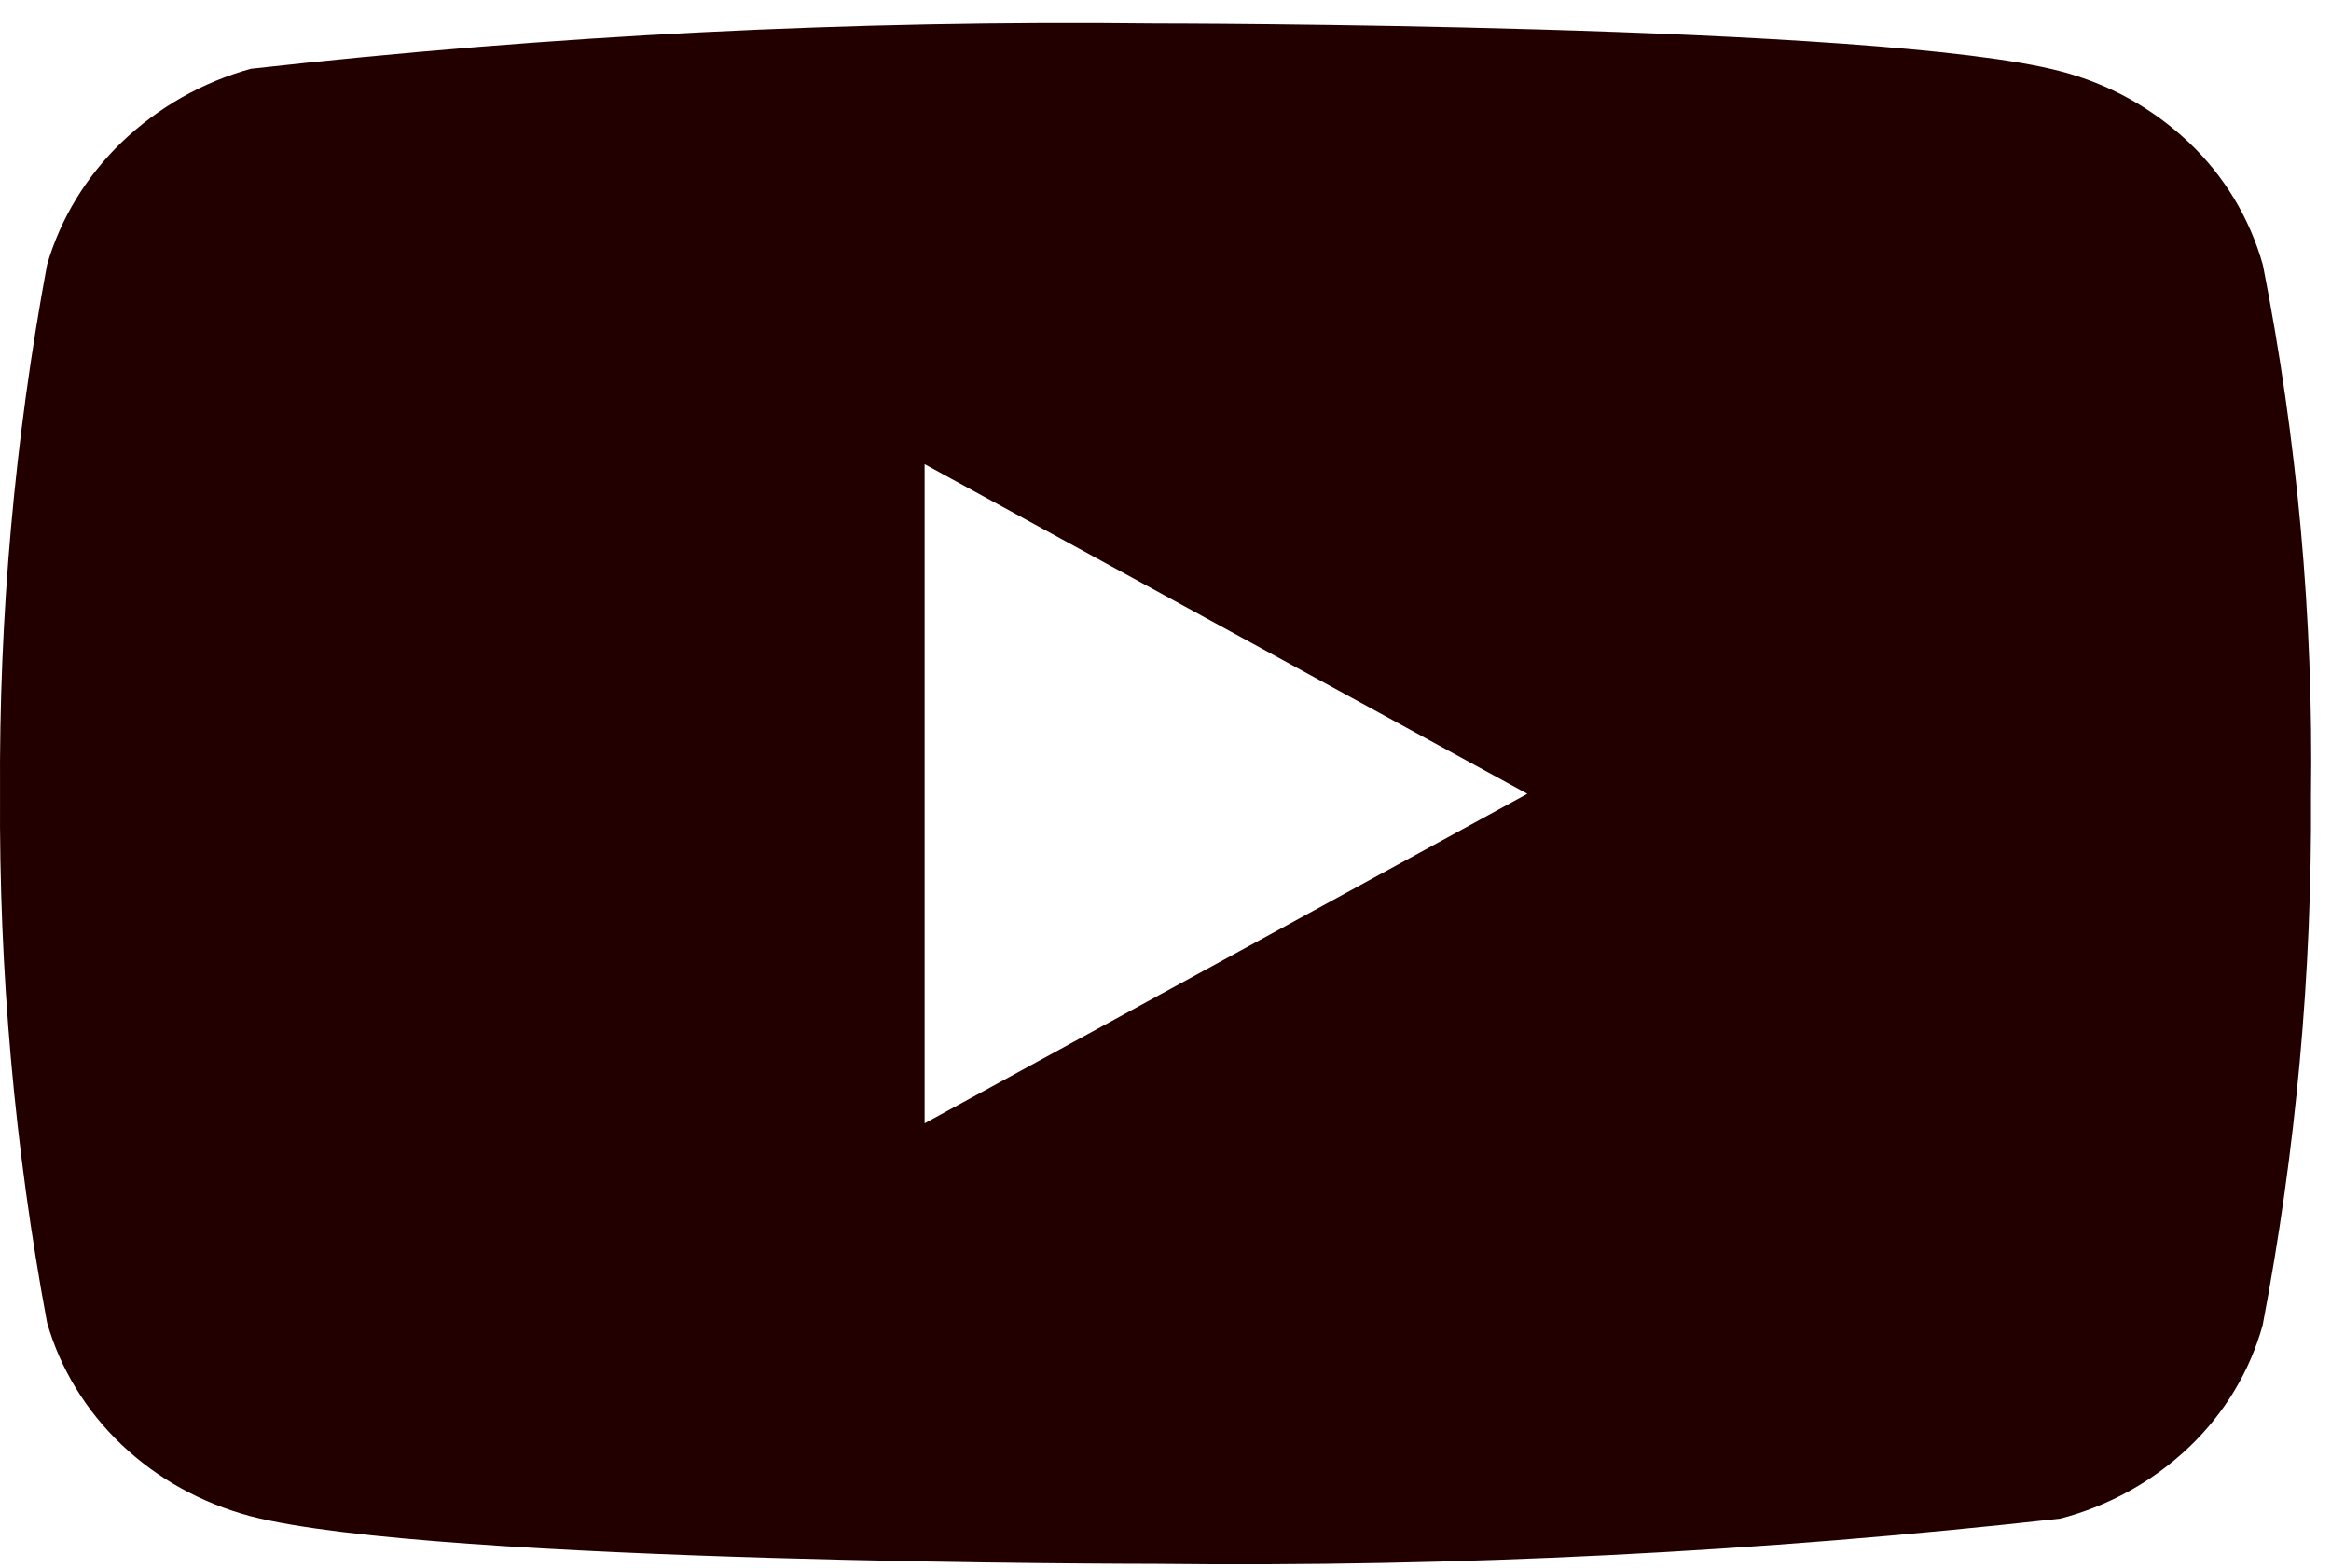
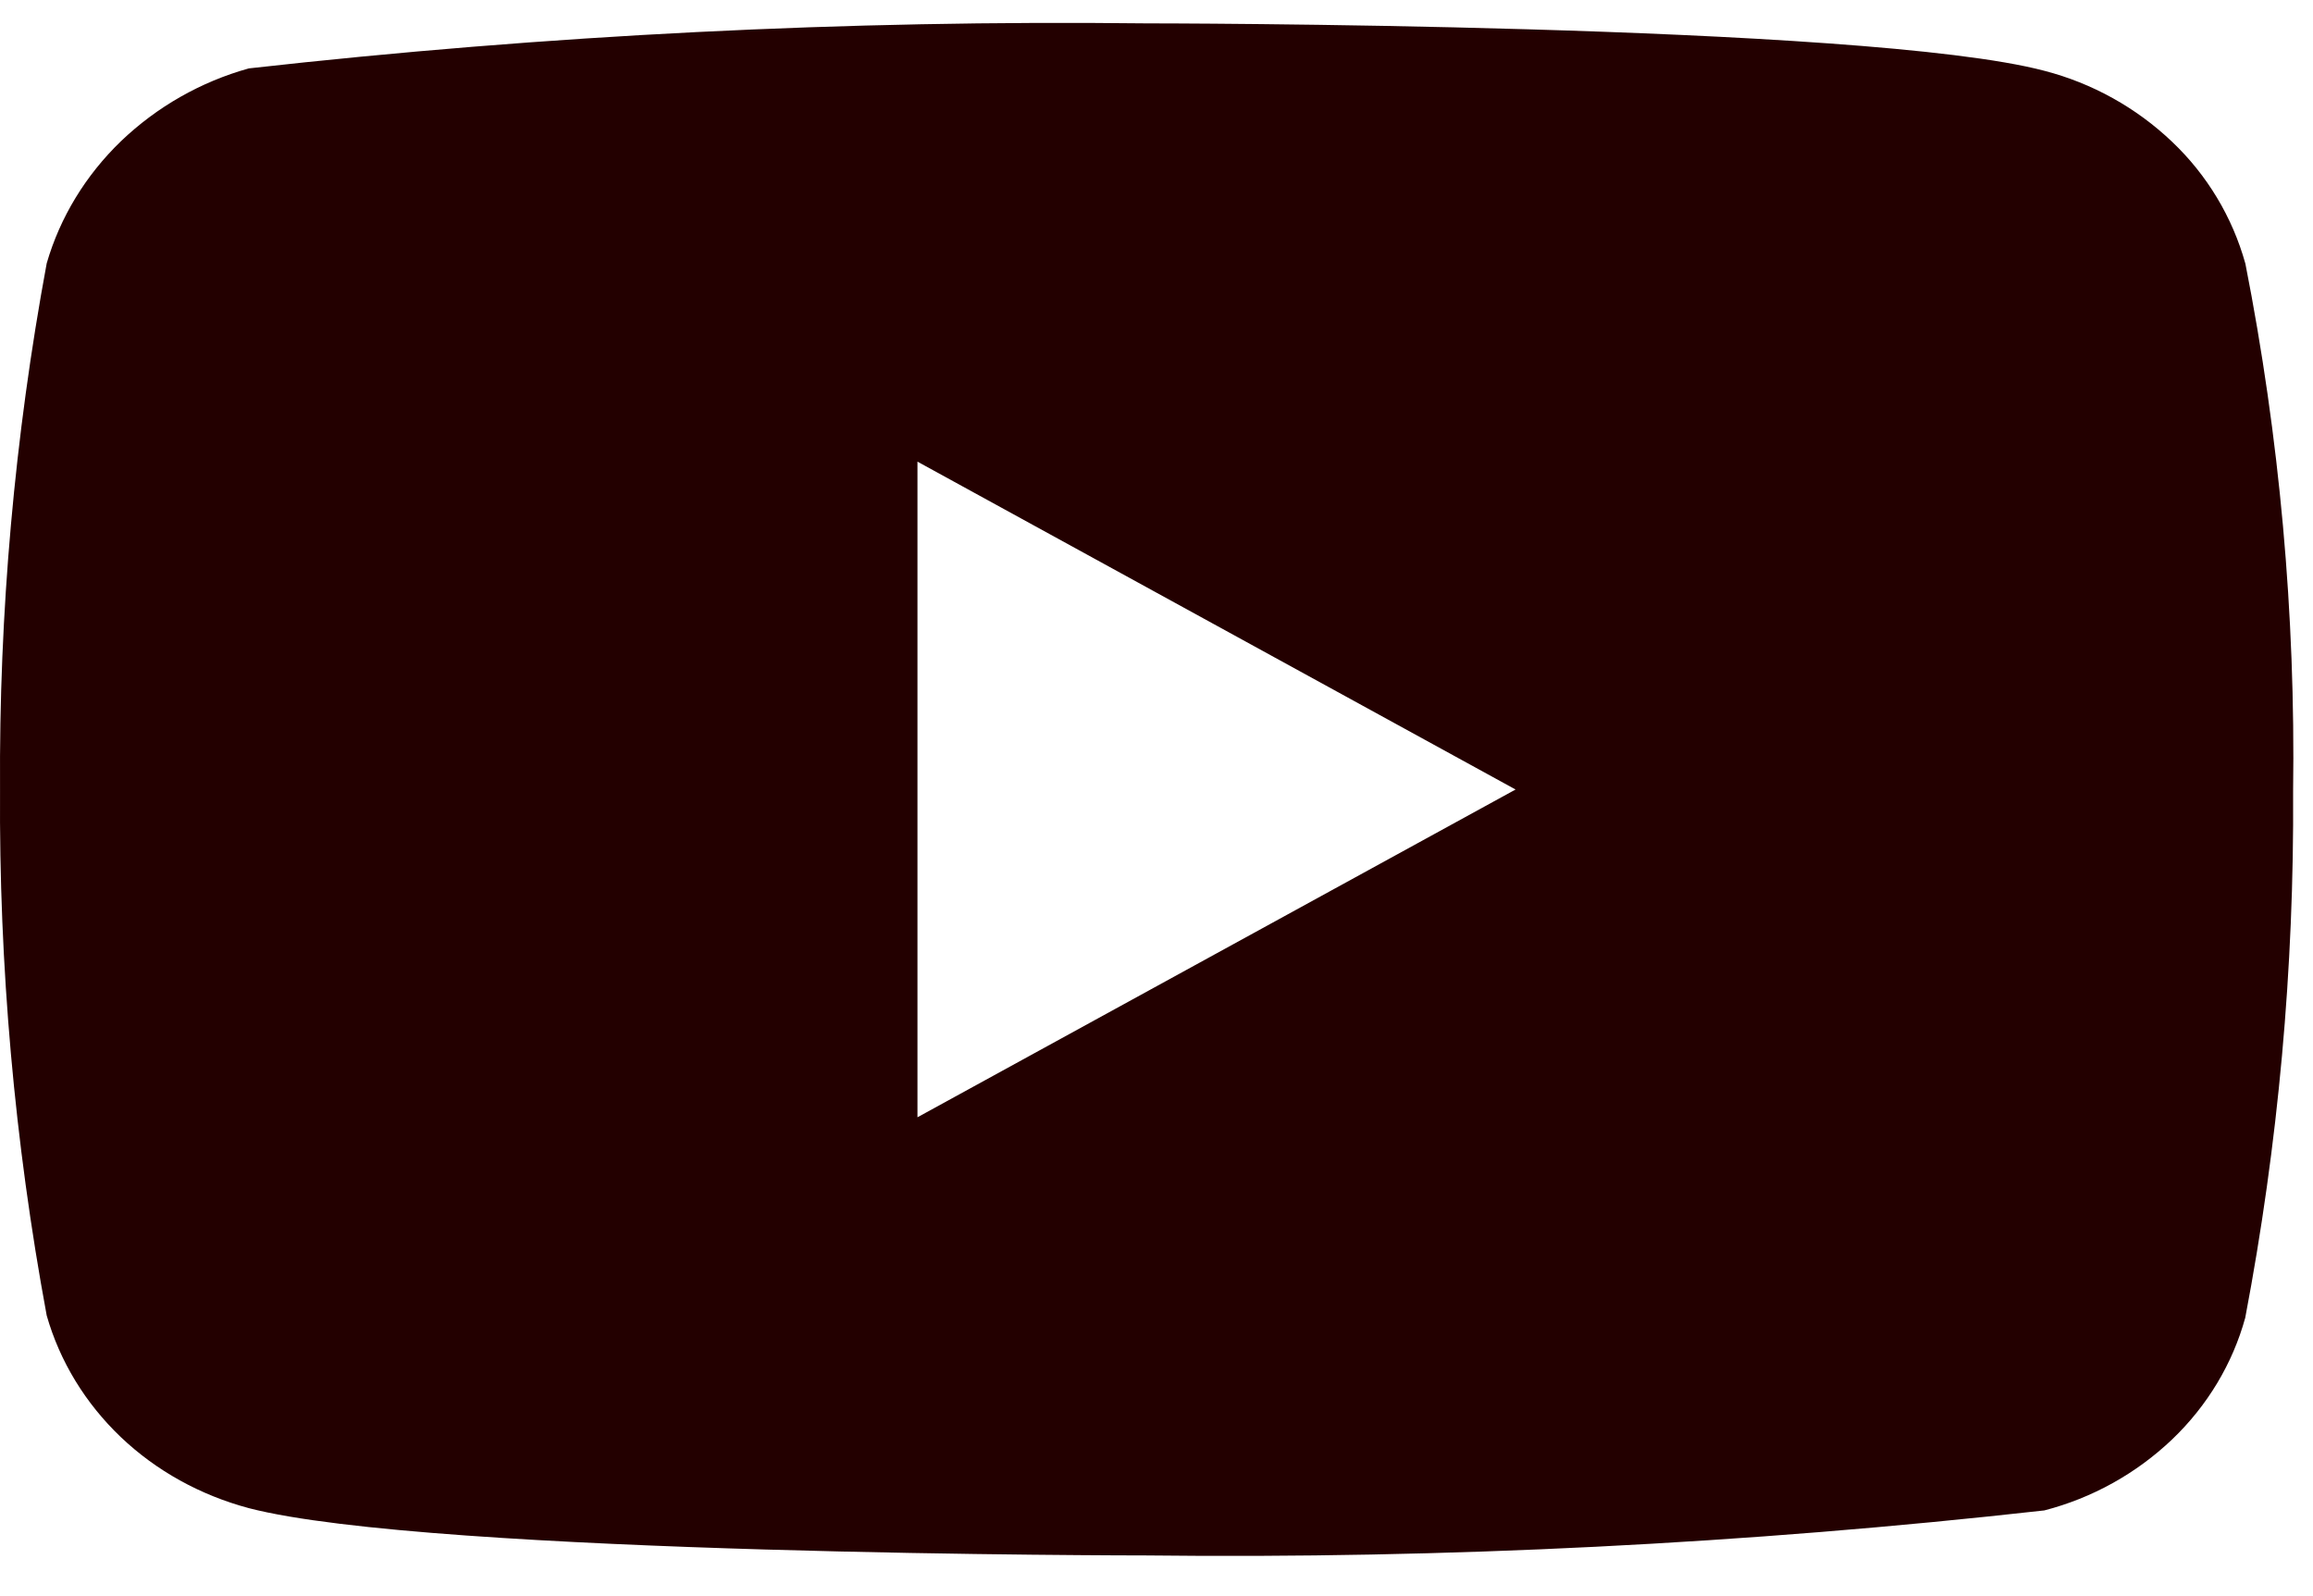
- <svg xmlns="http://www.w3.org/2000/svg" width="58" height="39" viewBox="0 0 58 39" fill="none">
-   <path d="M56.304 6.592C55.978 5.431 55.344 4.379 54.468 3.549C53.568 2.694 52.465 2.082 51.263 1.772C46.763 0.586 28.737 0.586 28.737 0.586C21.222 0.5 13.709 0.876 6.24 1.712C5.038 2.045 3.937 2.671 3.035 3.532C2.148 4.385 1.506 5.437 1.171 6.59C0.365 10.93 -0.027 15.338 0.001 19.752C-0.027 24.163 0.363 28.569 1.171 32.915C1.499 34.063 2.139 35.11 3.027 35.955C3.916 36.801 5.023 37.412 6.24 37.735C10.8 38.919 28.737 38.919 28.737 38.919C36.262 39.005 43.784 38.629 51.263 37.793C52.465 37.482 53.568 36.87 54.468 36.015C55.355 35.169 55.985 34.118 56.301 32.972C57.128 28.634 57.53 24.224 57.502 19.807C57.564 15.372 57.162 10.942 56.304 6.59V6.592ZM23.006 27.956V11.551L38.004 19.755L23.006 27.956Z" fill="#230000" />
+ <svg xmlns="http://www.w3.org/2000/svg" width="58" height="40" viewBox="0 0 58 40" fill="none">
+   <path d="M56.303 6.606C55.978 5.442 55.344 4.388 54.468 3.556C53.568 2.699 52.465 2.086 51.263 1.775C46.763 0.586 28.737 0.586 28.737 0.586C21.222 0.5 13.709 0.877 6.24 1.715C5.038 2.049 3.937 2.676 3.035 3.539C2.148 4.394 1.506 5.448 1.171 6.603C0.365 10.953 -0.027 15.37 0.001 19.794C-0.027 24.215 0.363 28.63 1.171 32.986C1.499 34.136 2.139 35.185 3.027 36.033C3.916 36.88 5.023 37.492 6.24 37.817C10.8 39.003 28.737 39.003 28.737 39.003C36.262 39.089 43.784 38.712 51.263 37.874C52.465 37.563 53.568 36.95 54.468 36.093C55.355 35.245 55.985 34.191 56.301 33.043C57.128 28.695 57.53 24.276 57.501 19.85C57.564 15.404 57.162 10.965 56.303 6.603V6.606ZM23.006 28.016V11.576L38.004 19.797L23.006 28.016Z" fill="#230000" />
</svg>
